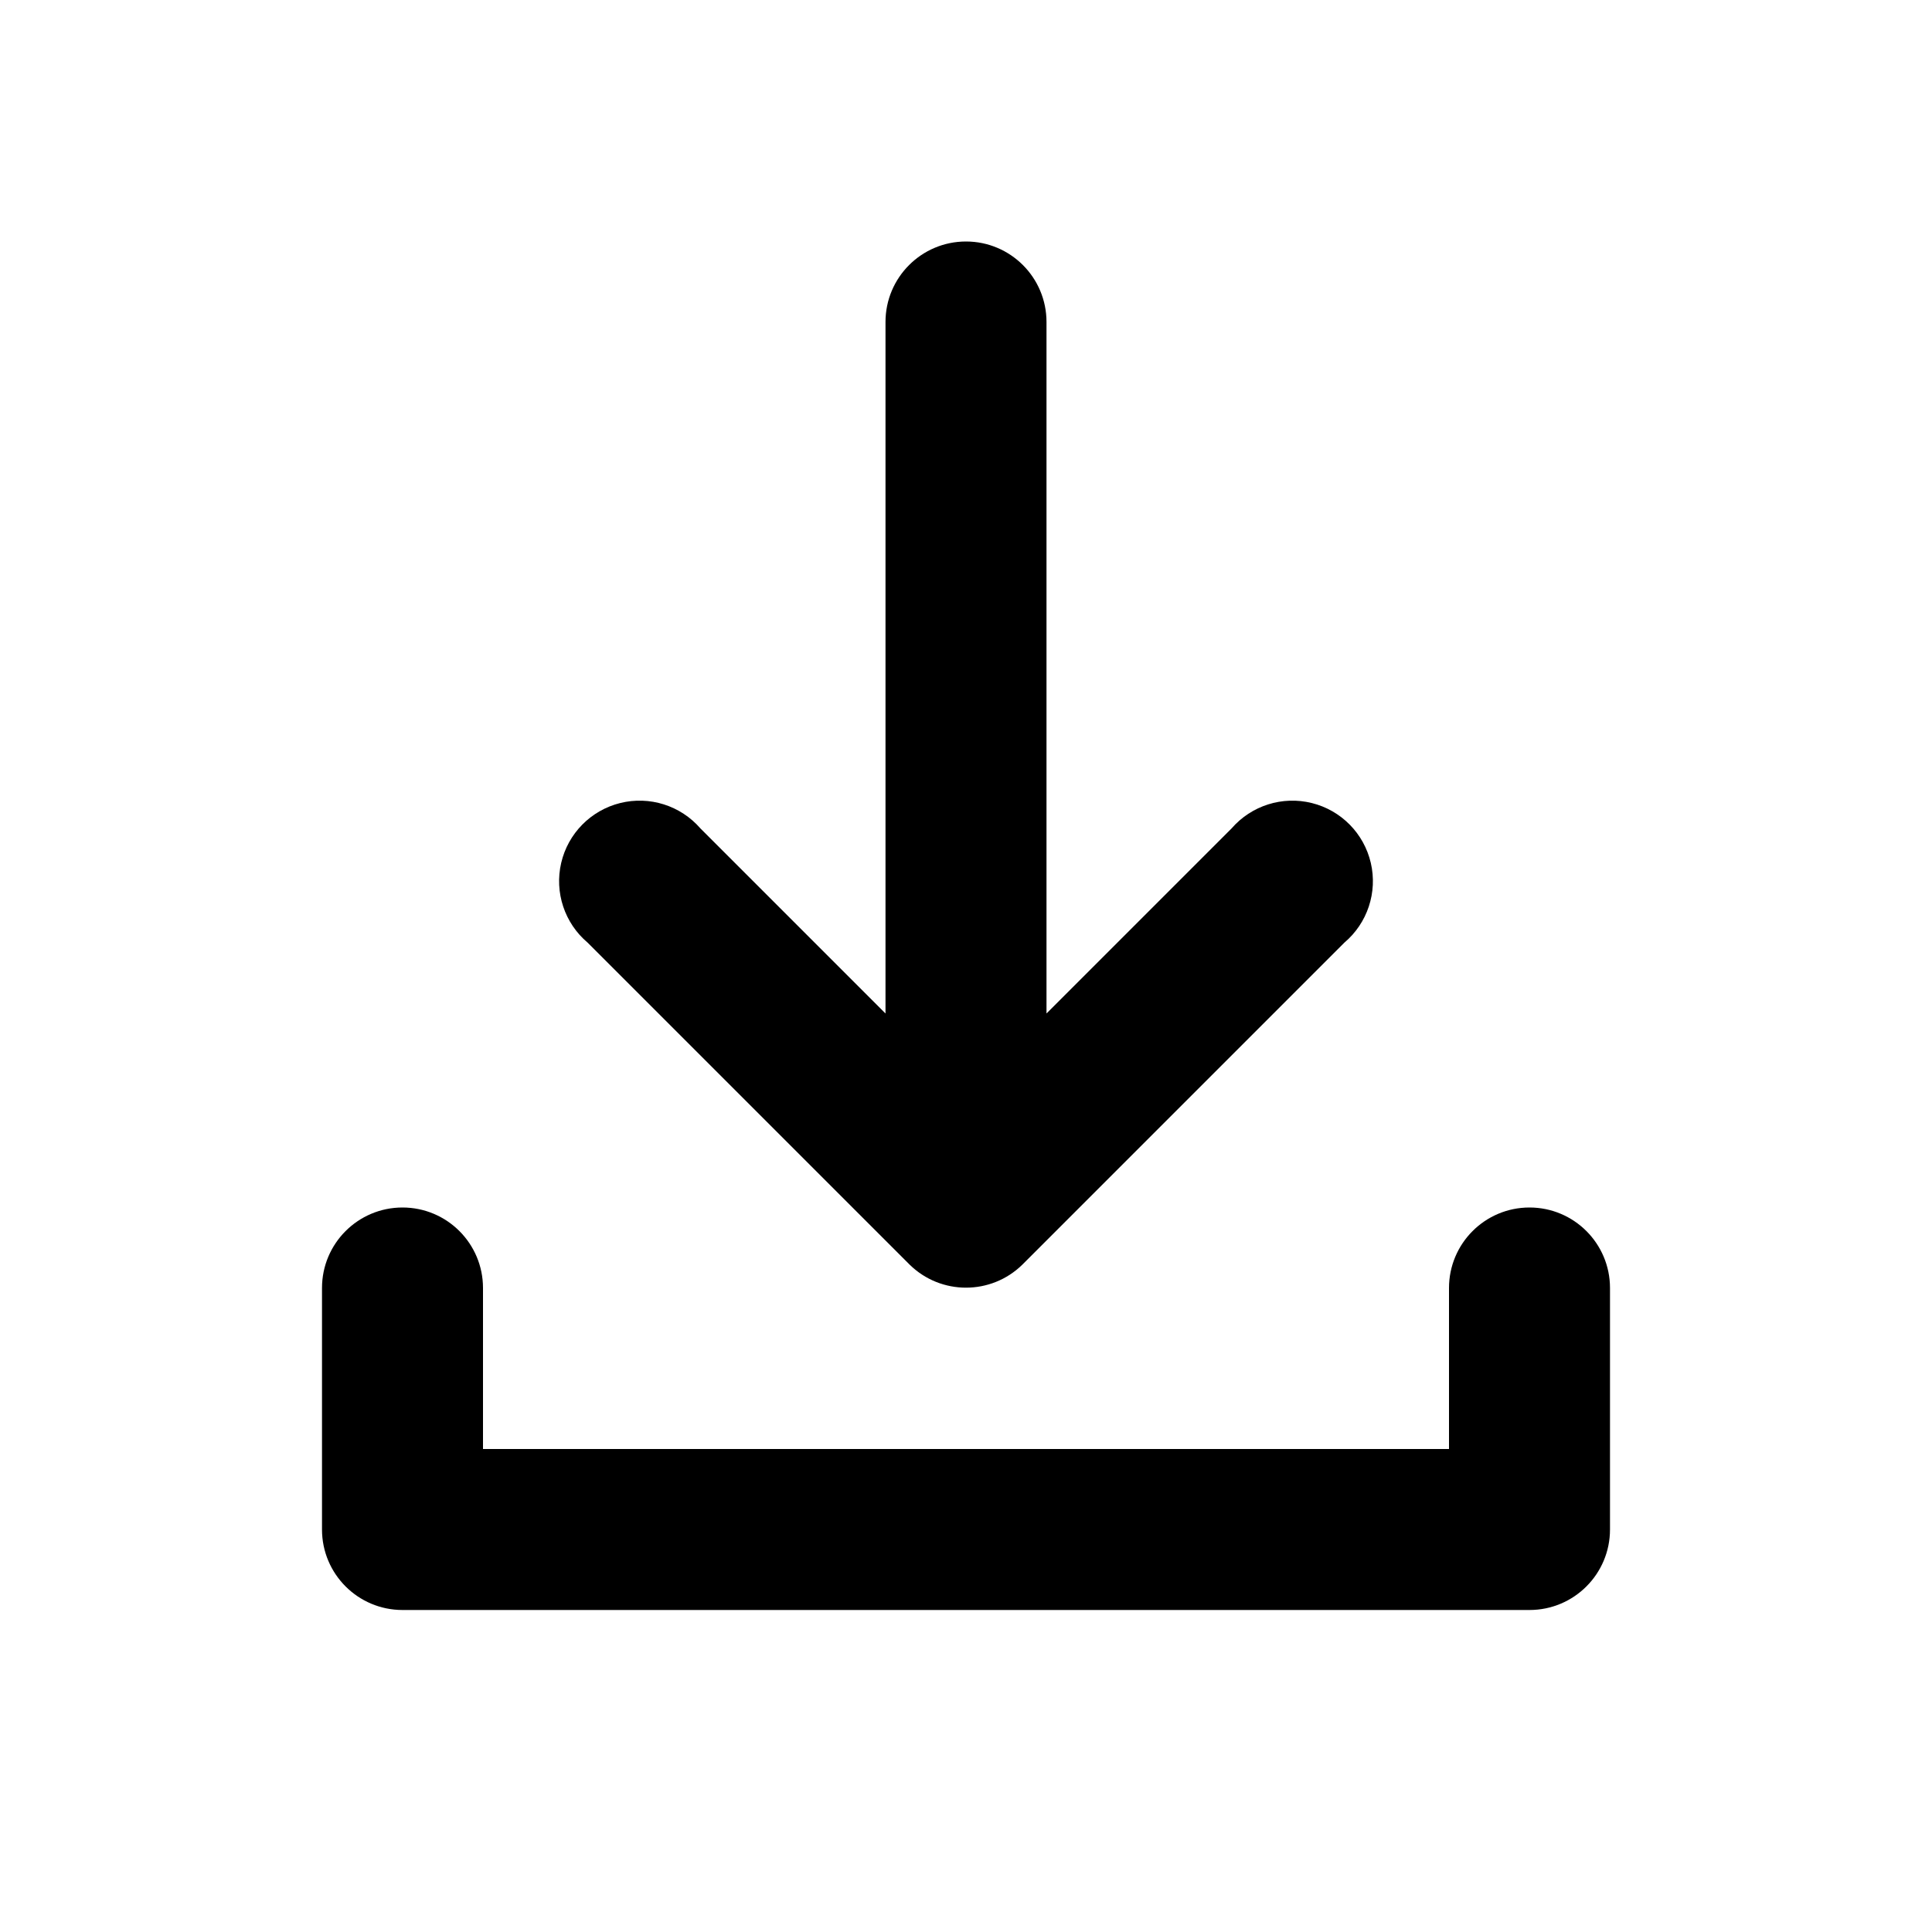
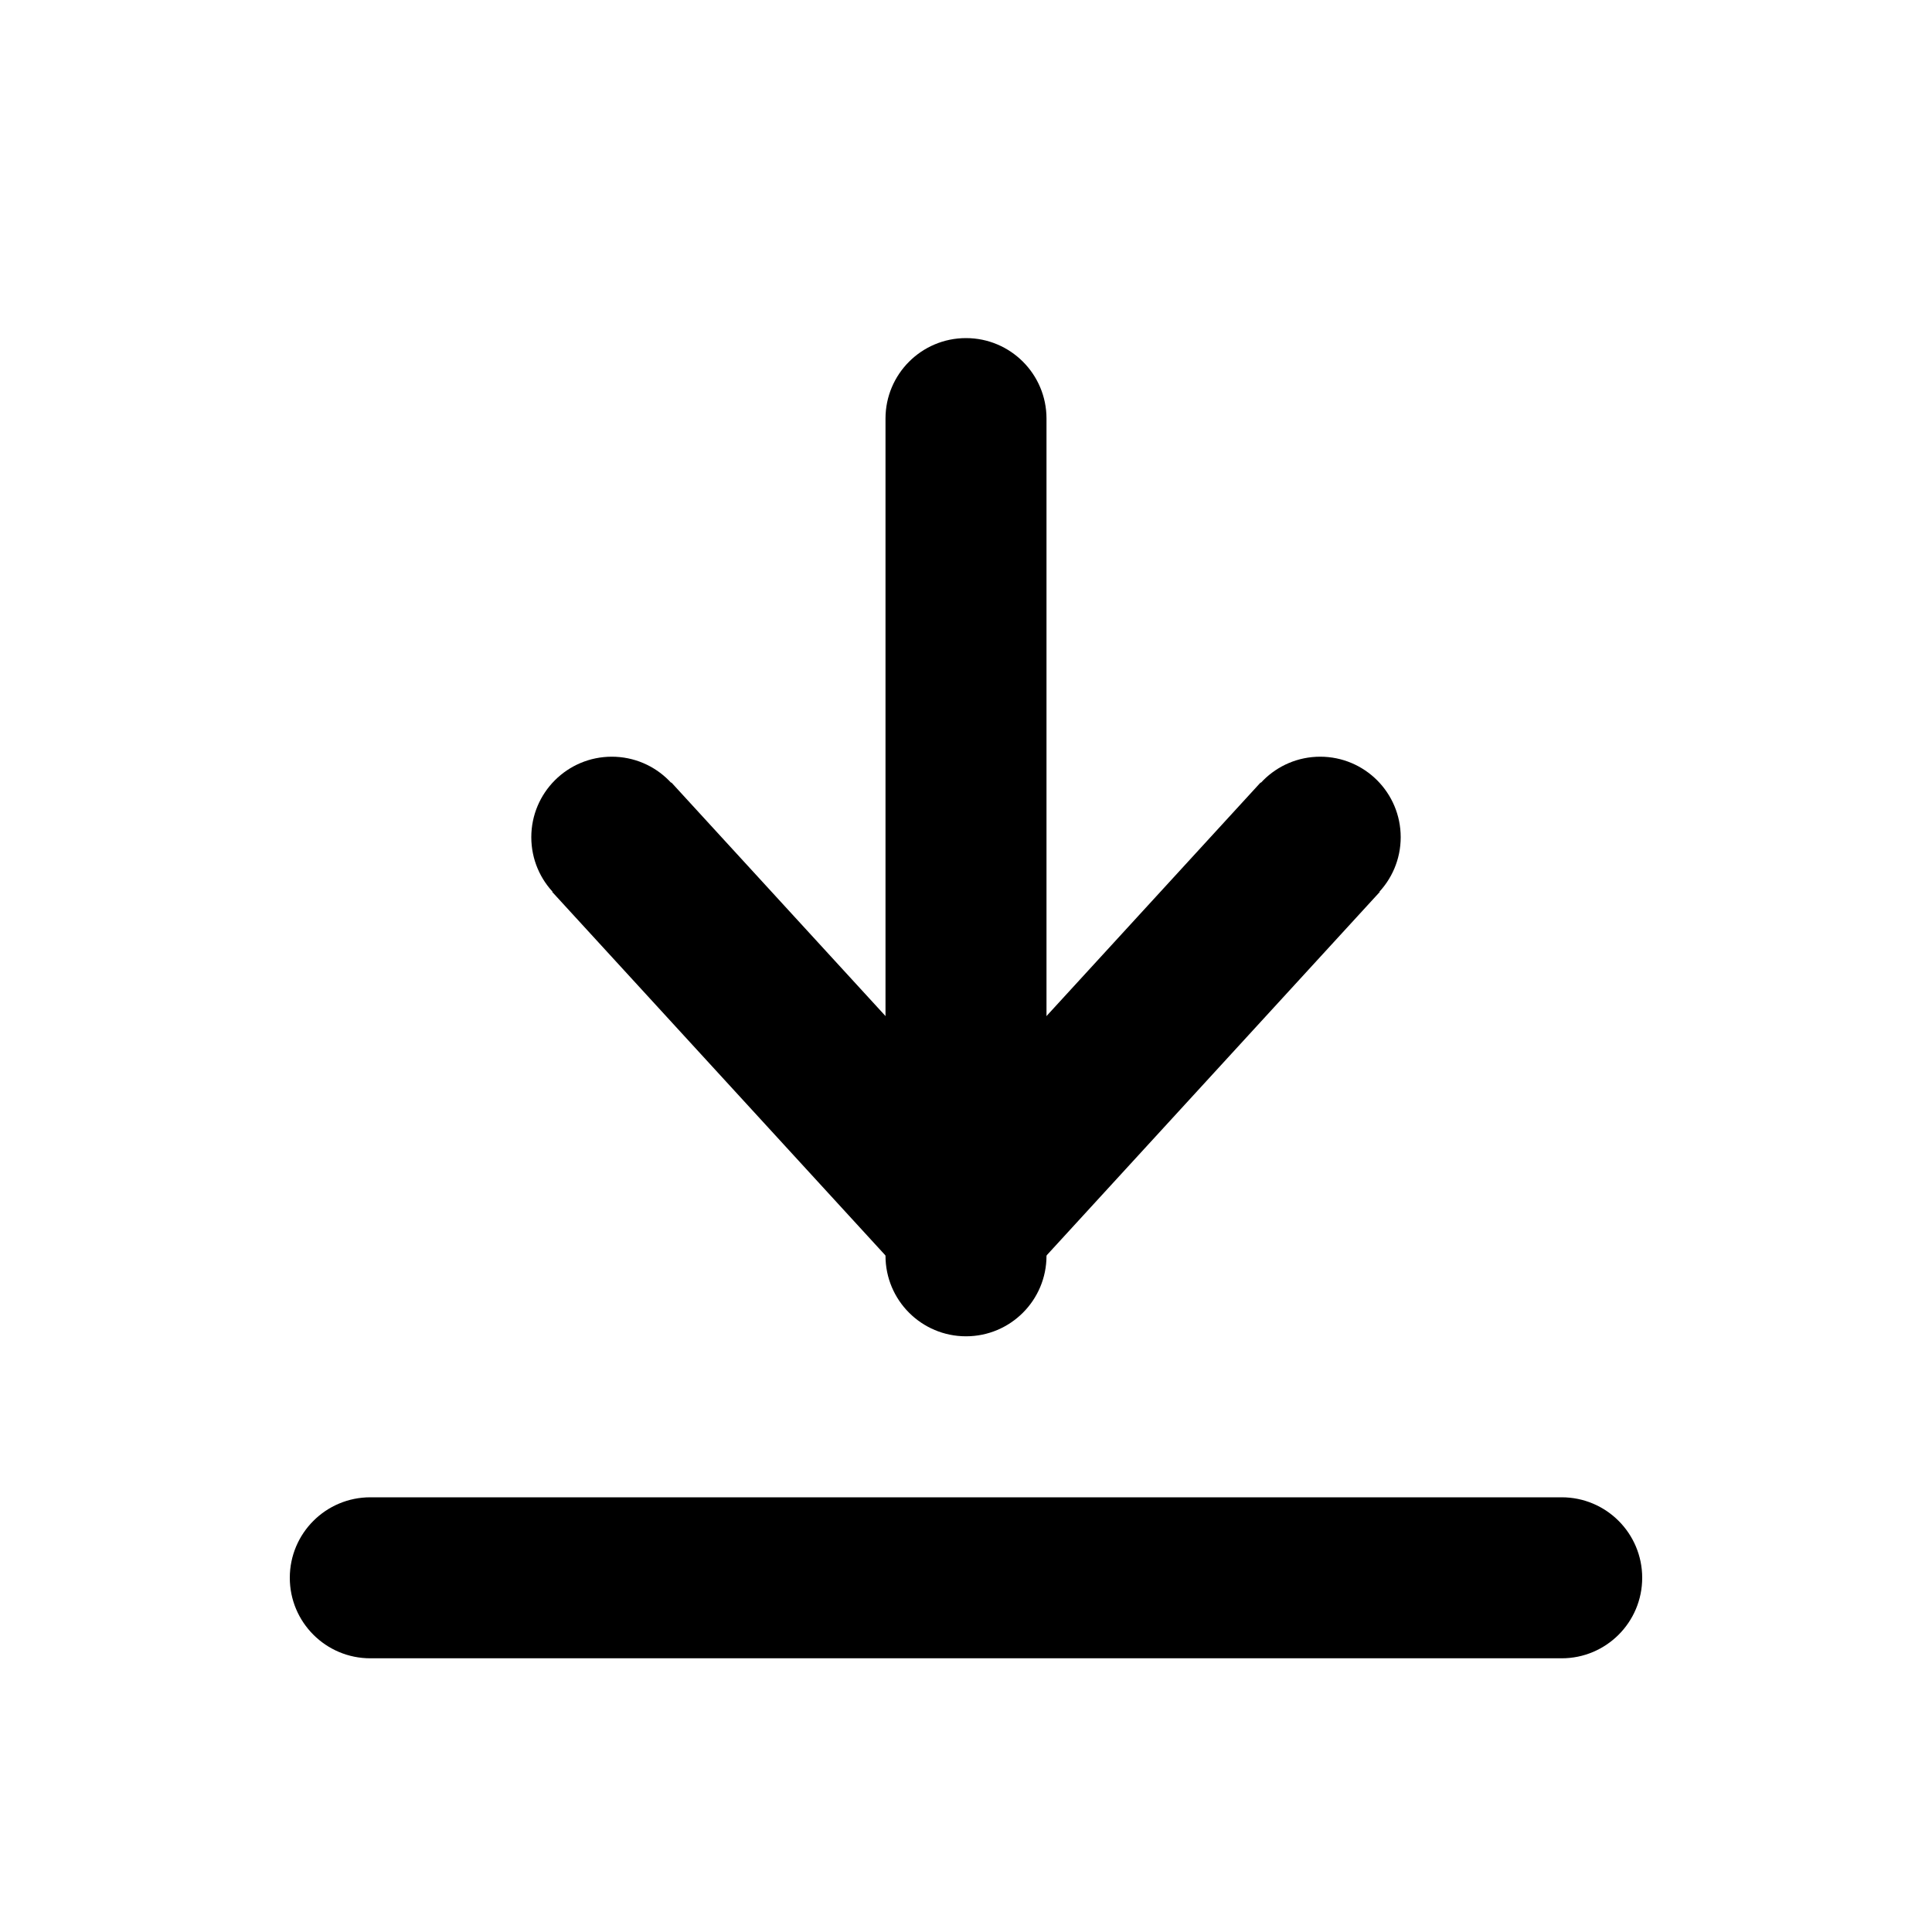
<svg xmlns="http://www.w3.org/2000/svg" width="24" height="24" viewBox="0 0 24 24">
-   <path d="M12 3a1 1 0 0 1 1 1v8.59l2.3-2.3a1 1 0 1 1 1.4 1.42l-4 4a1 1 0 0 1-1.4 0l-4-4a1 1 0 1 1 1.4-1.42l2.3 2.3V4a1 1 0 0 1 1-1ZM5 15a1 1 0 0 1 1 1v2h12v-2a1 1 0 1 1 2 0v3a1 1 0 0 1-1 1H5a1 1 0 0 1-1-1v-3a1 1 0 0 1 1-1Z" />
+   <path d="M11,5.2L11,15.6L13,15.6L13,5.2ZM11,5.2A1,1 0 1 0 13,5.2A1,1 0 1 0 11,5.2ZM11,15.6A1,1 0 1 0 13,15.6A1,1 0 1 0 11,15.6Z" />
+   <path d="M6.86,11.08L11.26,15.88L12.74,14.52L8.34,9.72ZM12.74,15.88L17.14,11.08L15.66,9.72L11.26,14.52ZM6.6,10.4A1,1 0 1 0 8.6,10.4A1,1 0 1 0 6.6,10.4ZM11,15.2A1,1 0 1 0 13,15.2A1,1 0 1 0 11,15.2ZM15.4,10.4A1,1 0 1 0 17.4,10.4A1,1 0 1 0 15.4,10.4Z" />
+   <path d="M4.6,20.6L19.4,20.6L19.4,18.6L4.6,18.6ZM3.6,19.6A1,1 0 1 0 5.6,19.6A1,1 0 1 0 3.6,19.6ZM18.4,19.6A1,1 0 1 0 20.4,19.6A1,1 0 1 0 18.4,19.6Z" />
</svg>
